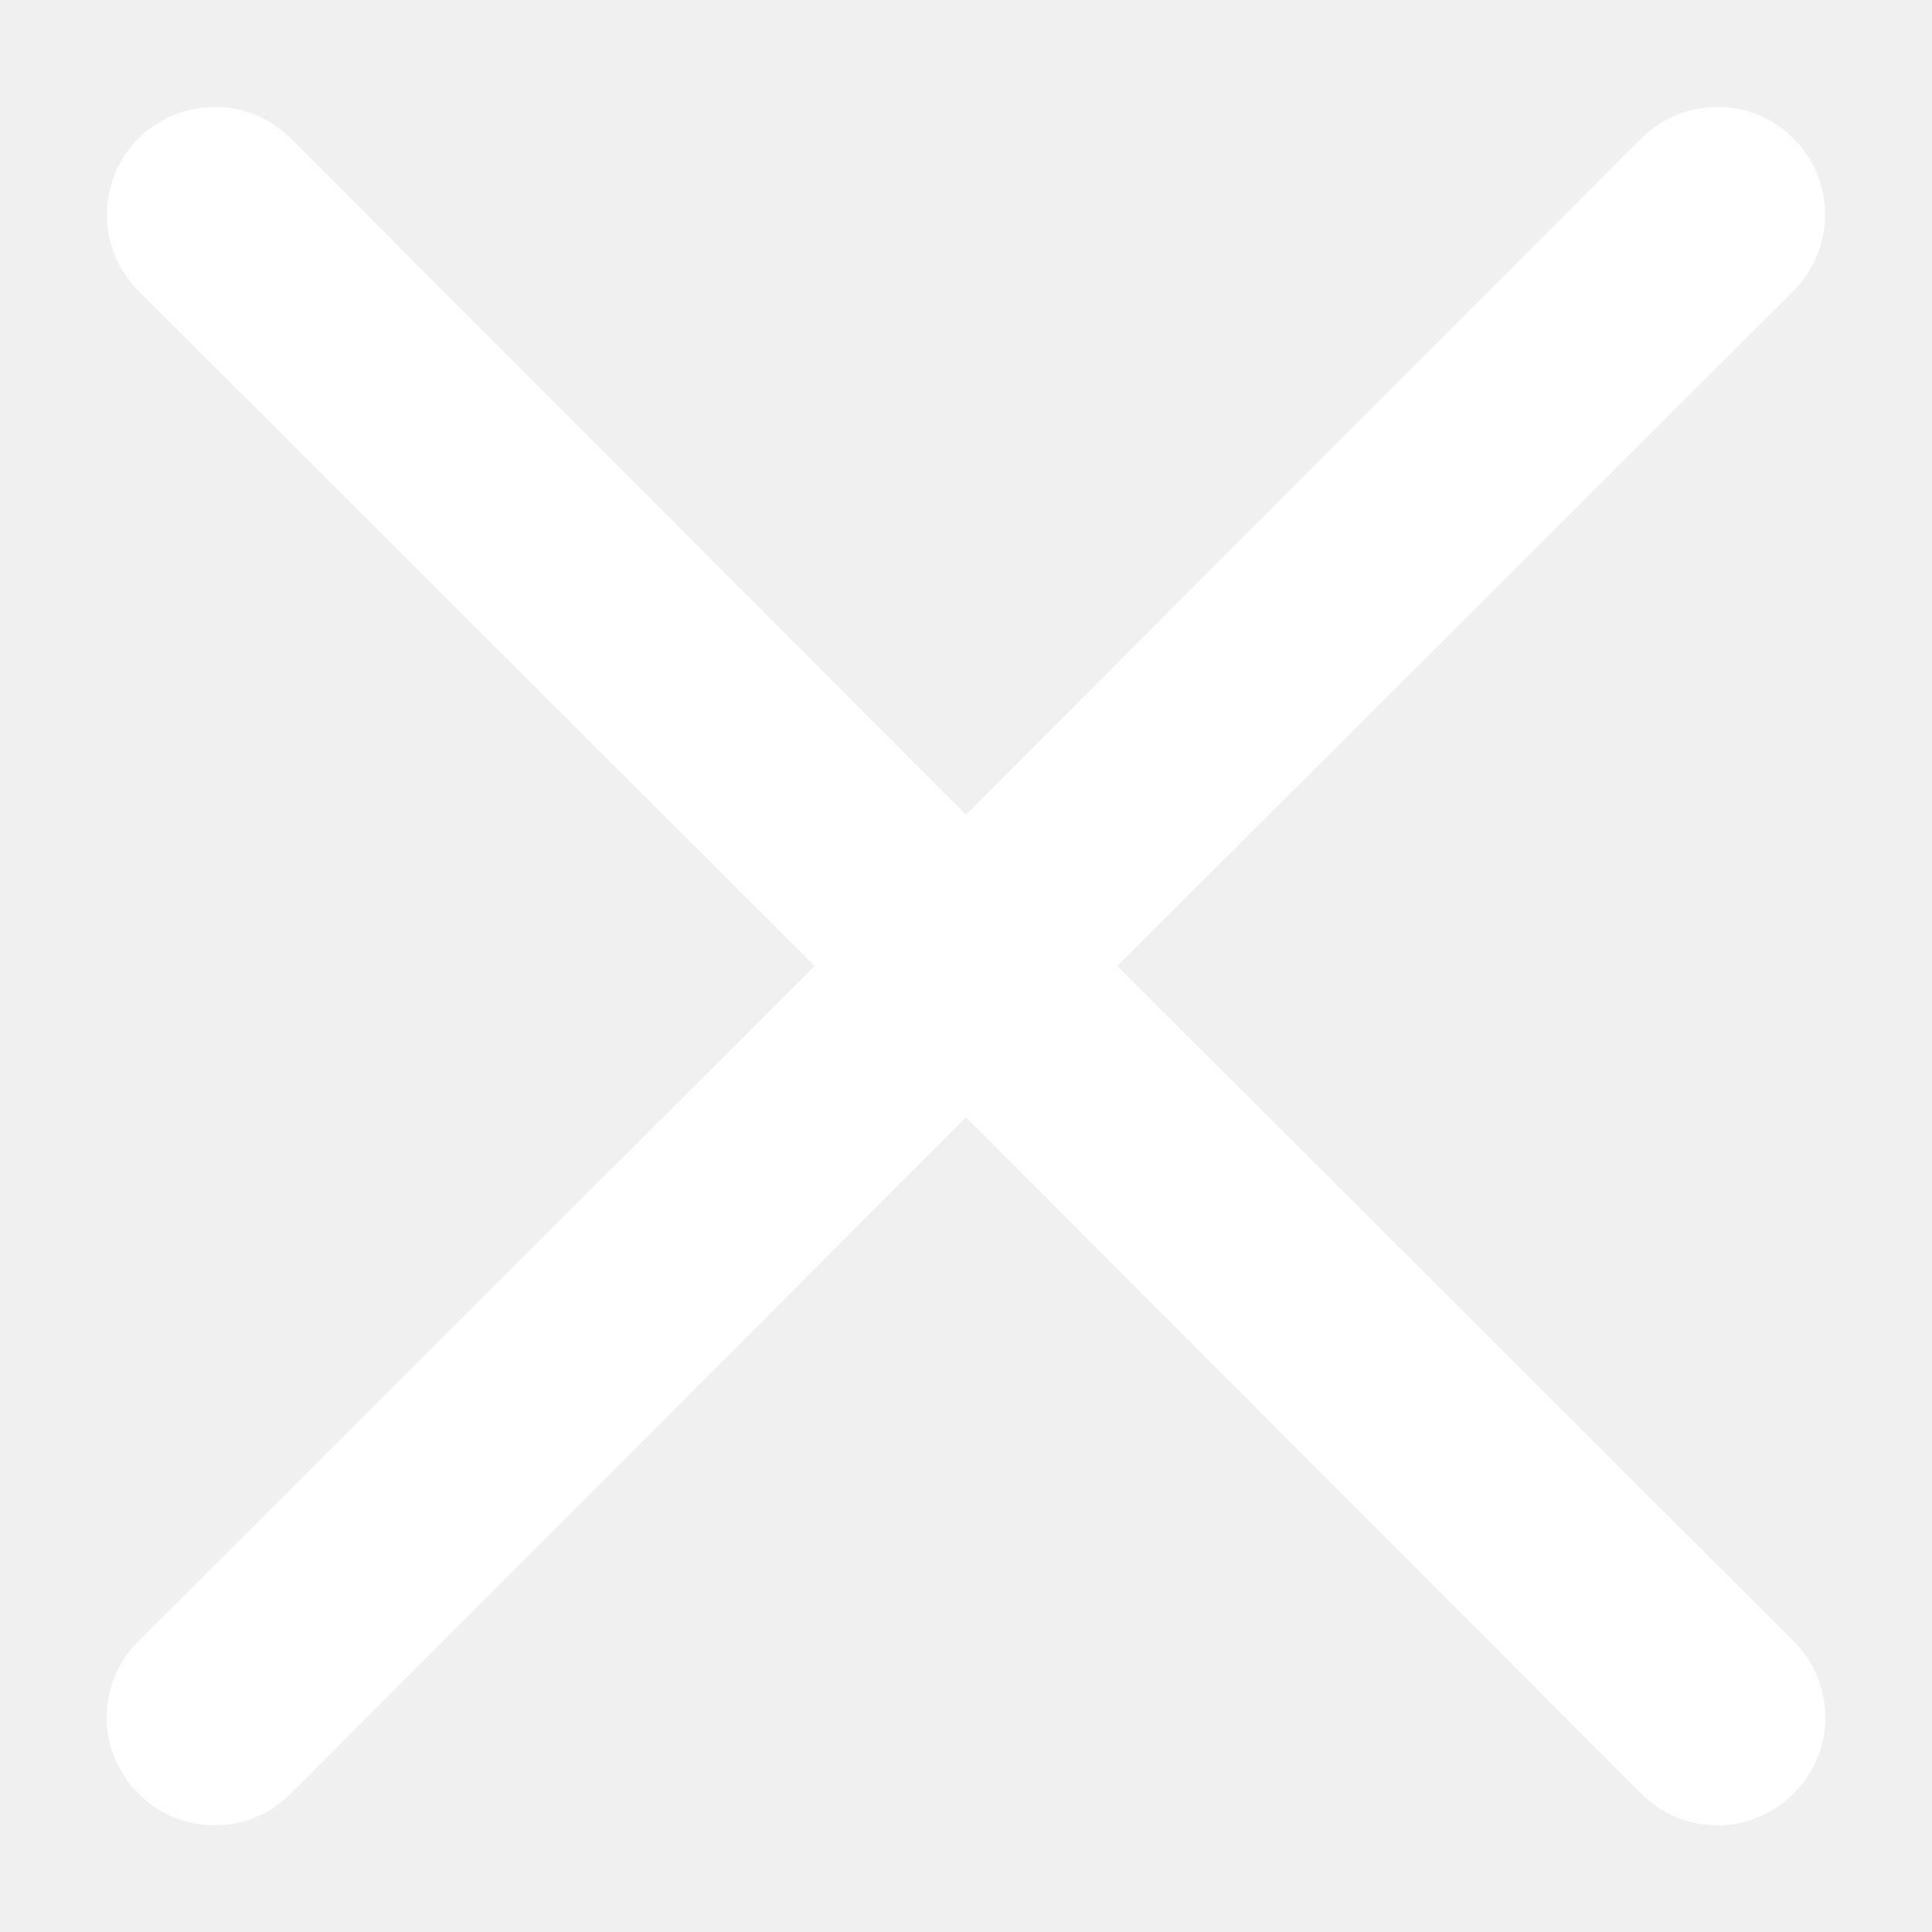
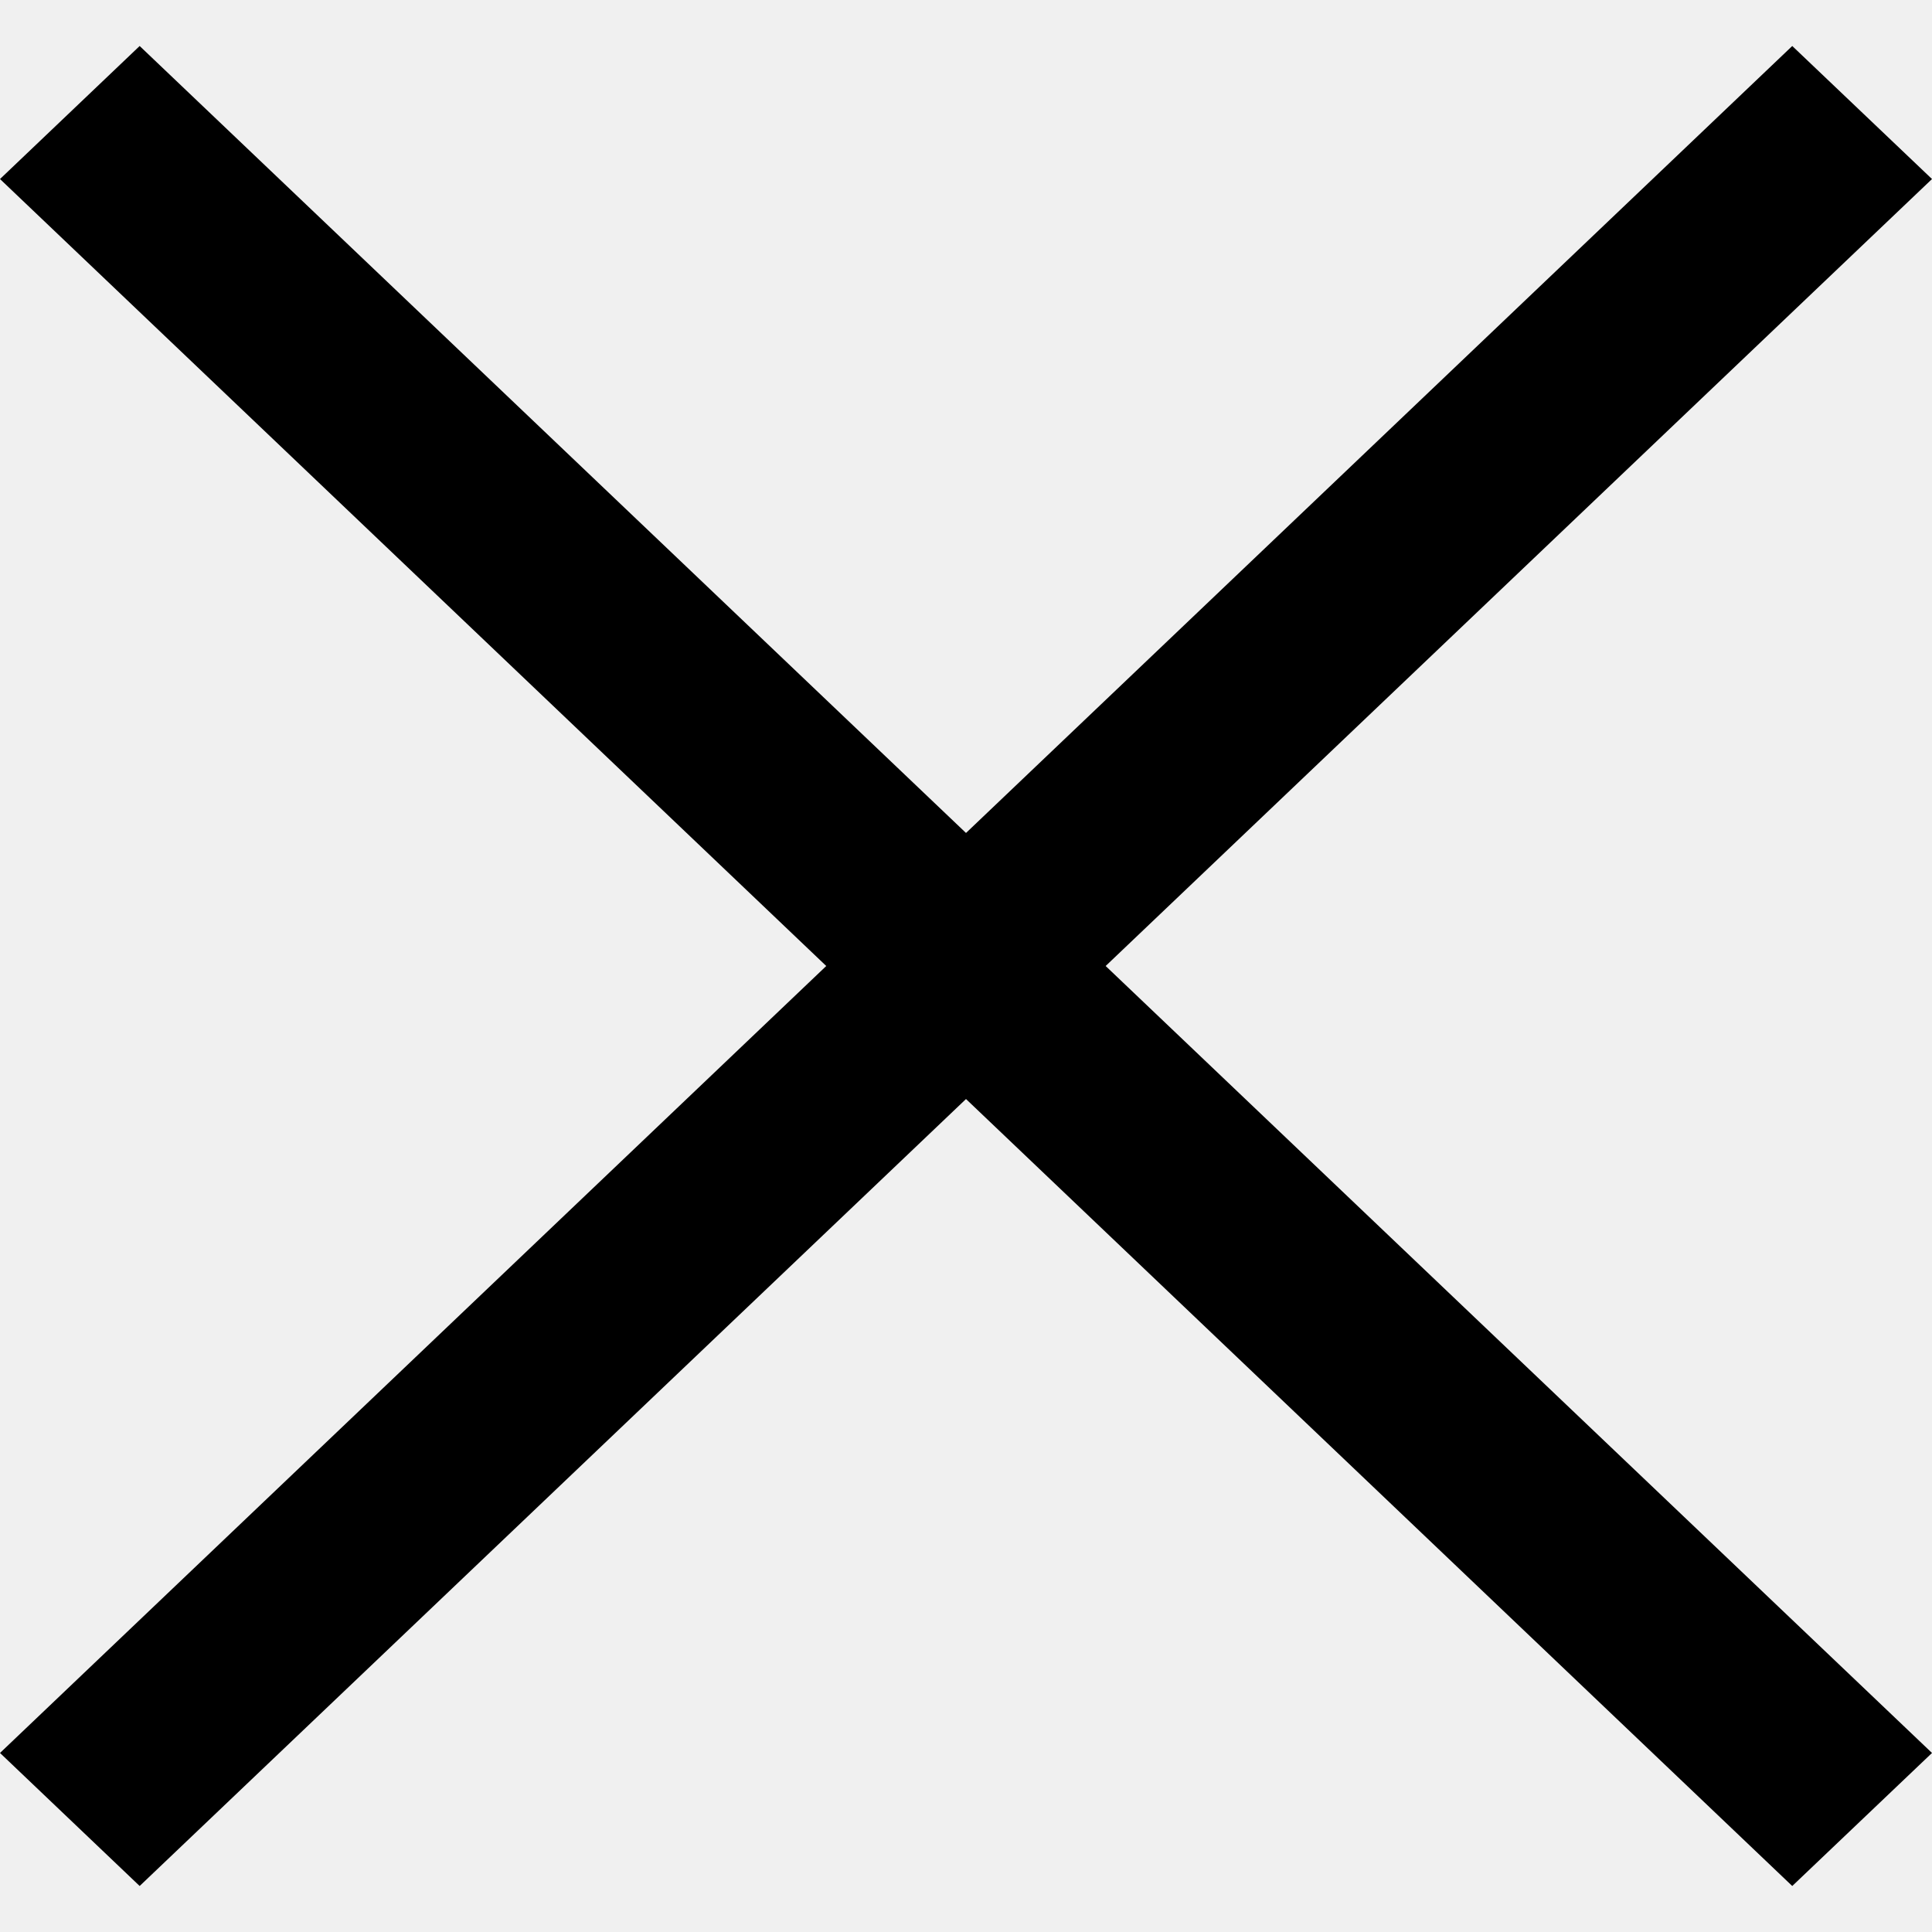
- <svg xmlns="http://www.w3.org/2000/svg" width="18" height="18" viewBox="0 0 18 18" fill="#FFF">
-   <path d="M10.41 9L16.71 2.71C16.898 2.522 17.004 2.266 17.004 2C17.004 1.734 16.898 1.478 16.71 1.29C16.522 1.102 16.266 0.996 16 0.996C15.734 0.996 15.478 1.102 15.29 1.29L9 7.59L2.71 1.29C2.522 1.102 2.266 0.996 2 0.996C1.734 0.996 1.478 1.102 1.29 1.29C1.102 1.478 0.996 1.734 0.996 2C0.996 2.266 1.102 2.522 1.29 2.71L7.59 9L1.29 15.29C1.196 15.383 1.122 15.494 1.071 15.615C1.02 15.737 0.994 15.868 0.994 16C0.994 16.132 1.02 16.263 1.071 16.385C1.122 16.506 1.196 16.617 1.29 16.71C1.383 16.804 1.494 16.878 1.615 16.929C1.737 16.98 1.868 17.006 2 17.006C2.132 17.006 2.263 16.98 2.385 16.929C2.506 16.878 2.617 16.804 2.71 16.71L9 10.41L15.29 16.71C15.383 16.804 15.493 16.878 15.615 16.929C15.737 16.98 15.868 17.006 16 17.006C16.132 17.006 16.263 16.98 16.384 16.929C16.506 16.878 16.617 16.804 16.71 16.71C16.804 16.617 16.878 16.506 16.929 16.385C16.98 16.263 17.006 16.132 17.006 16C17.006 15.868 16.98 15.737 16.929 15.615C16.878 15.494 16.804 15.383 16.71 15.29L10.41 9Z" fill="#FFFFFF" />
+ <svg xmlns="http://www.w3.org/2000/svg" width="256px" height="256px" viewBox="0 -0.5 21 21" version="1.1" fill="#000000">
+   <g id="SVGRepo_bgCarrier" stroke-width="0" />
+   <g id="SVGRepo_tracerCarrier" stroke-linecap="round" stroke-linejoin="round" />
+   <g id="SVGRepo_iconCarrier">
+     <defs> </defs>
+     <g id="Page-1" stroke="none" stroke-width="1" fill="none" fill-rule="evenodd">
+       <g id="Dribbble-Light-Preview" transform="translate(-419, -240)" fill="#000000">
+         <g id="icons" transform="translate(56, 160)">
+           <polygon id="close-[#1511]" points="375.018 90 384 98.554 382.481 100 373.5 91.446 364.518 100 363 98.554 371.981 90 363 81.446 364.518 80 373.5 88.554 382.481 80 384 81.446"> </polygon>
+         </g>
+       </g>
+     </g>
+   </g>
</svg>
